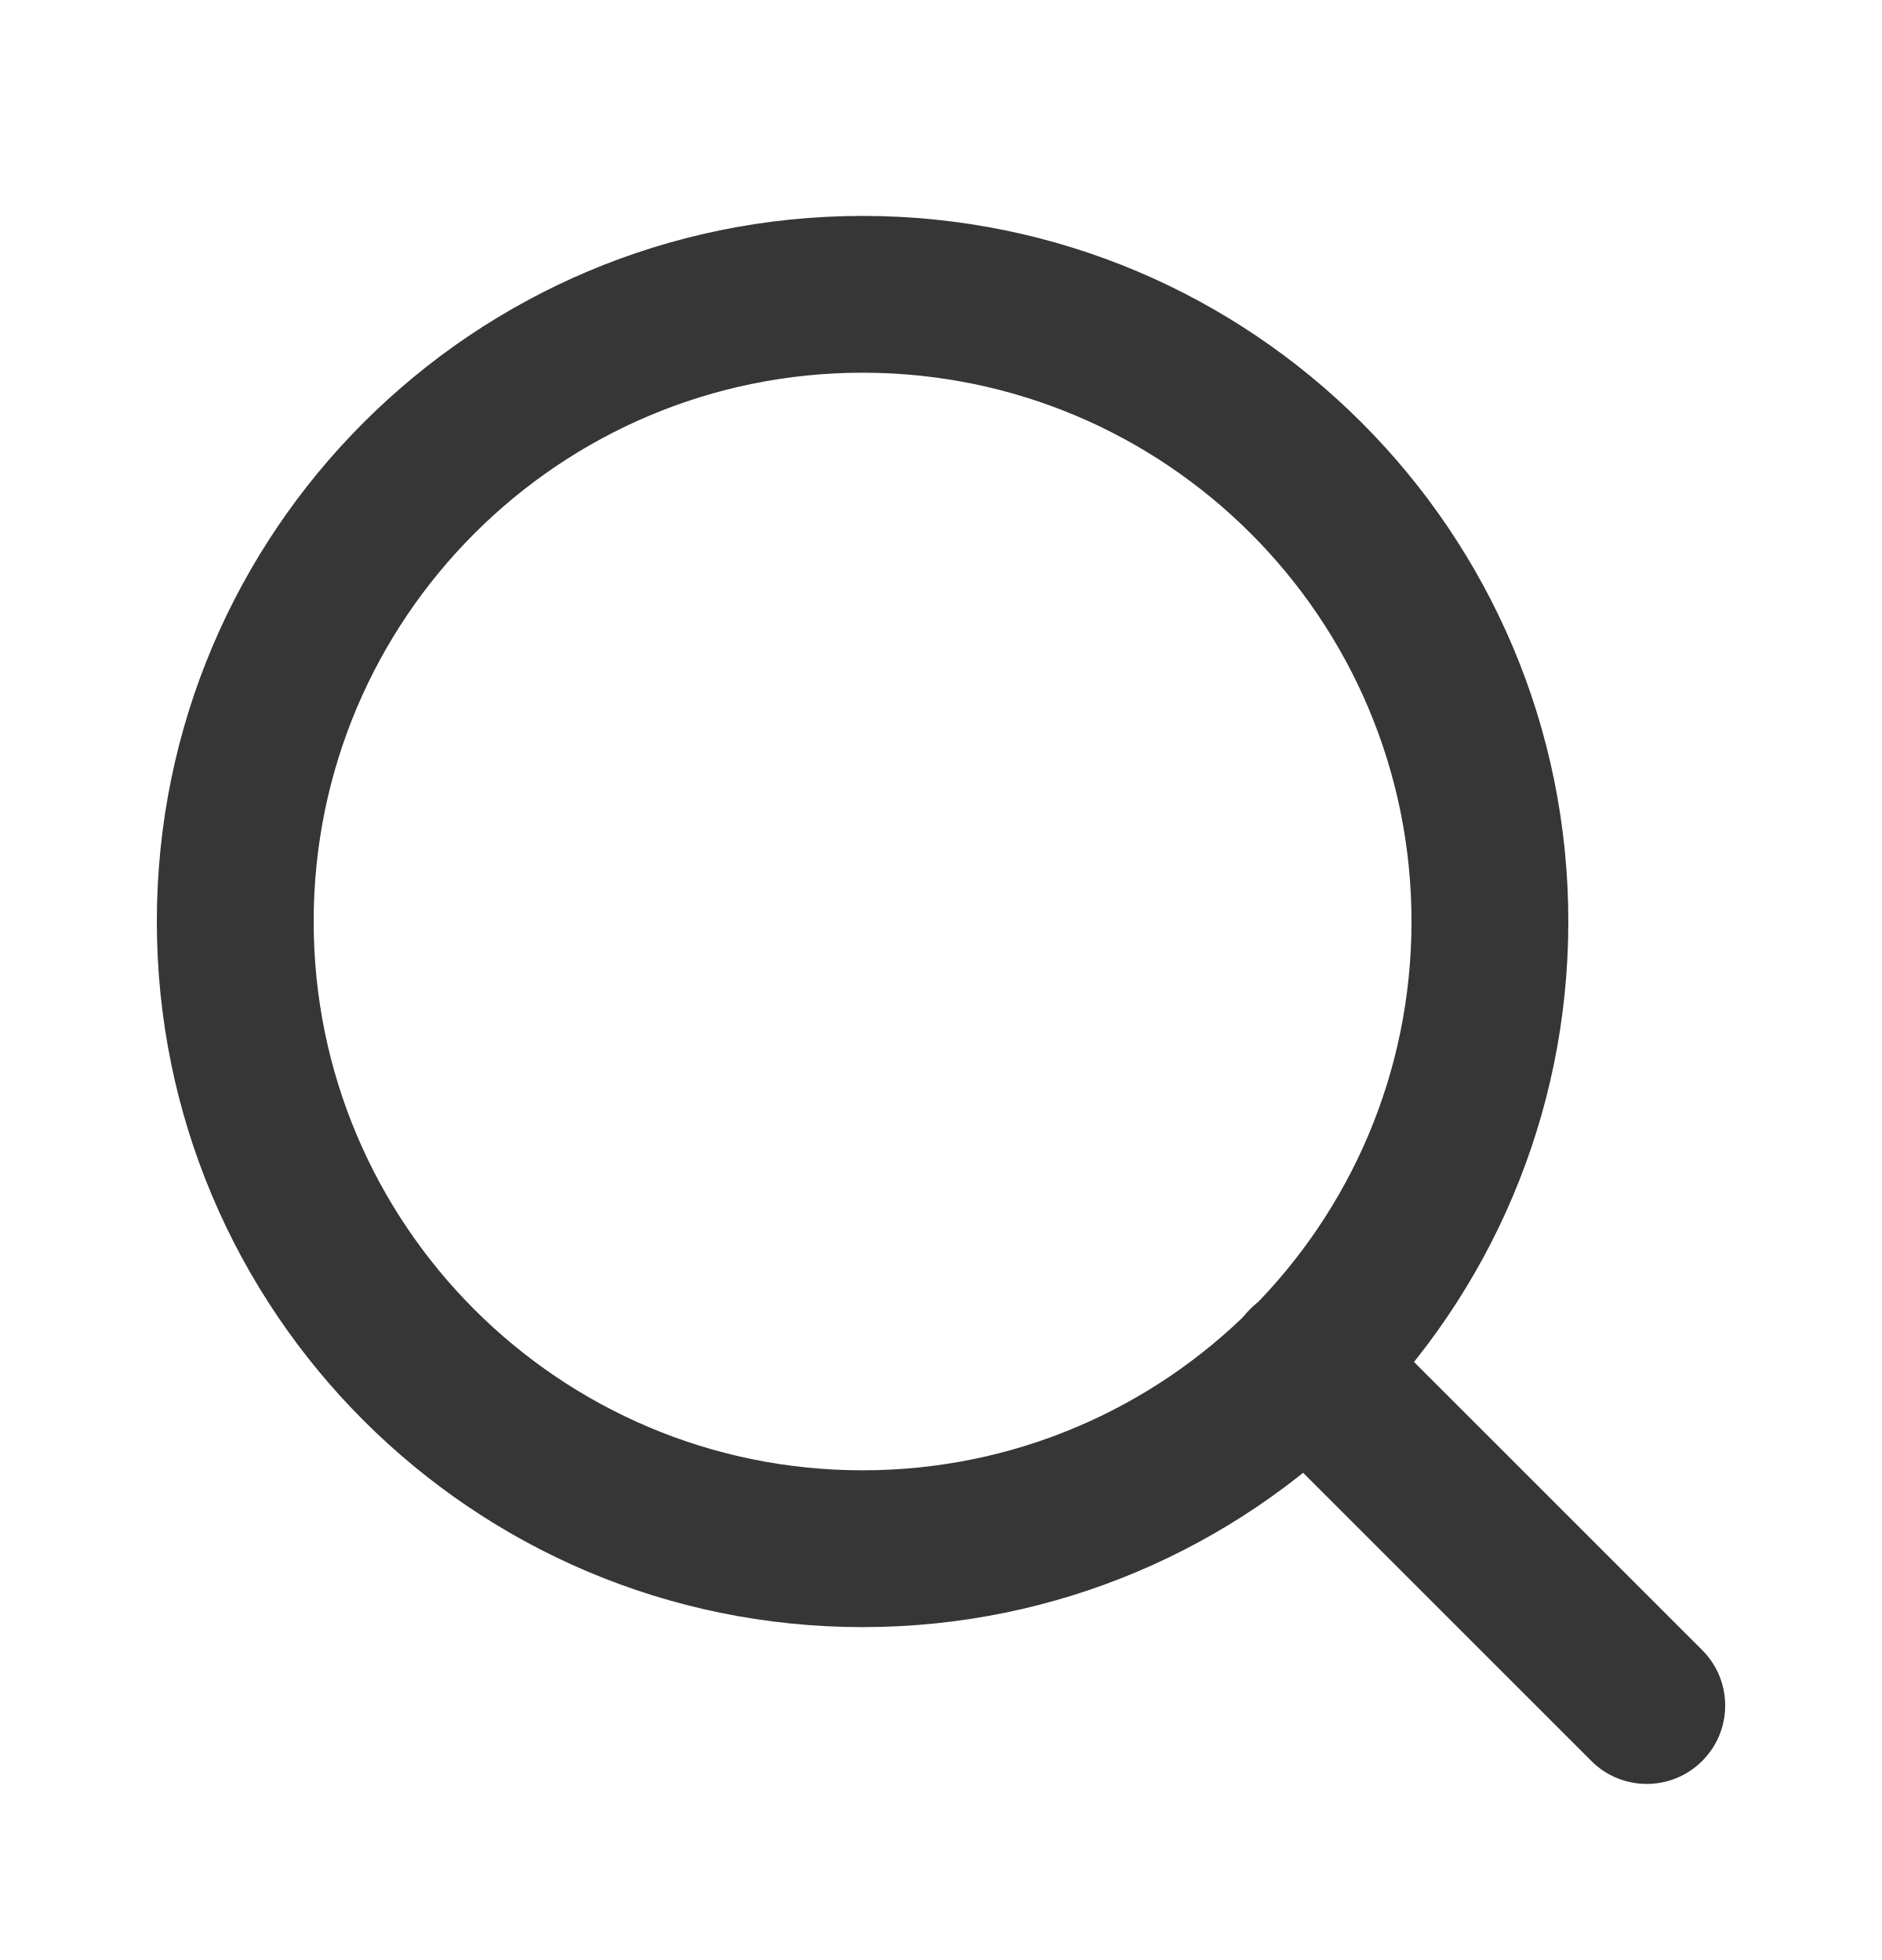
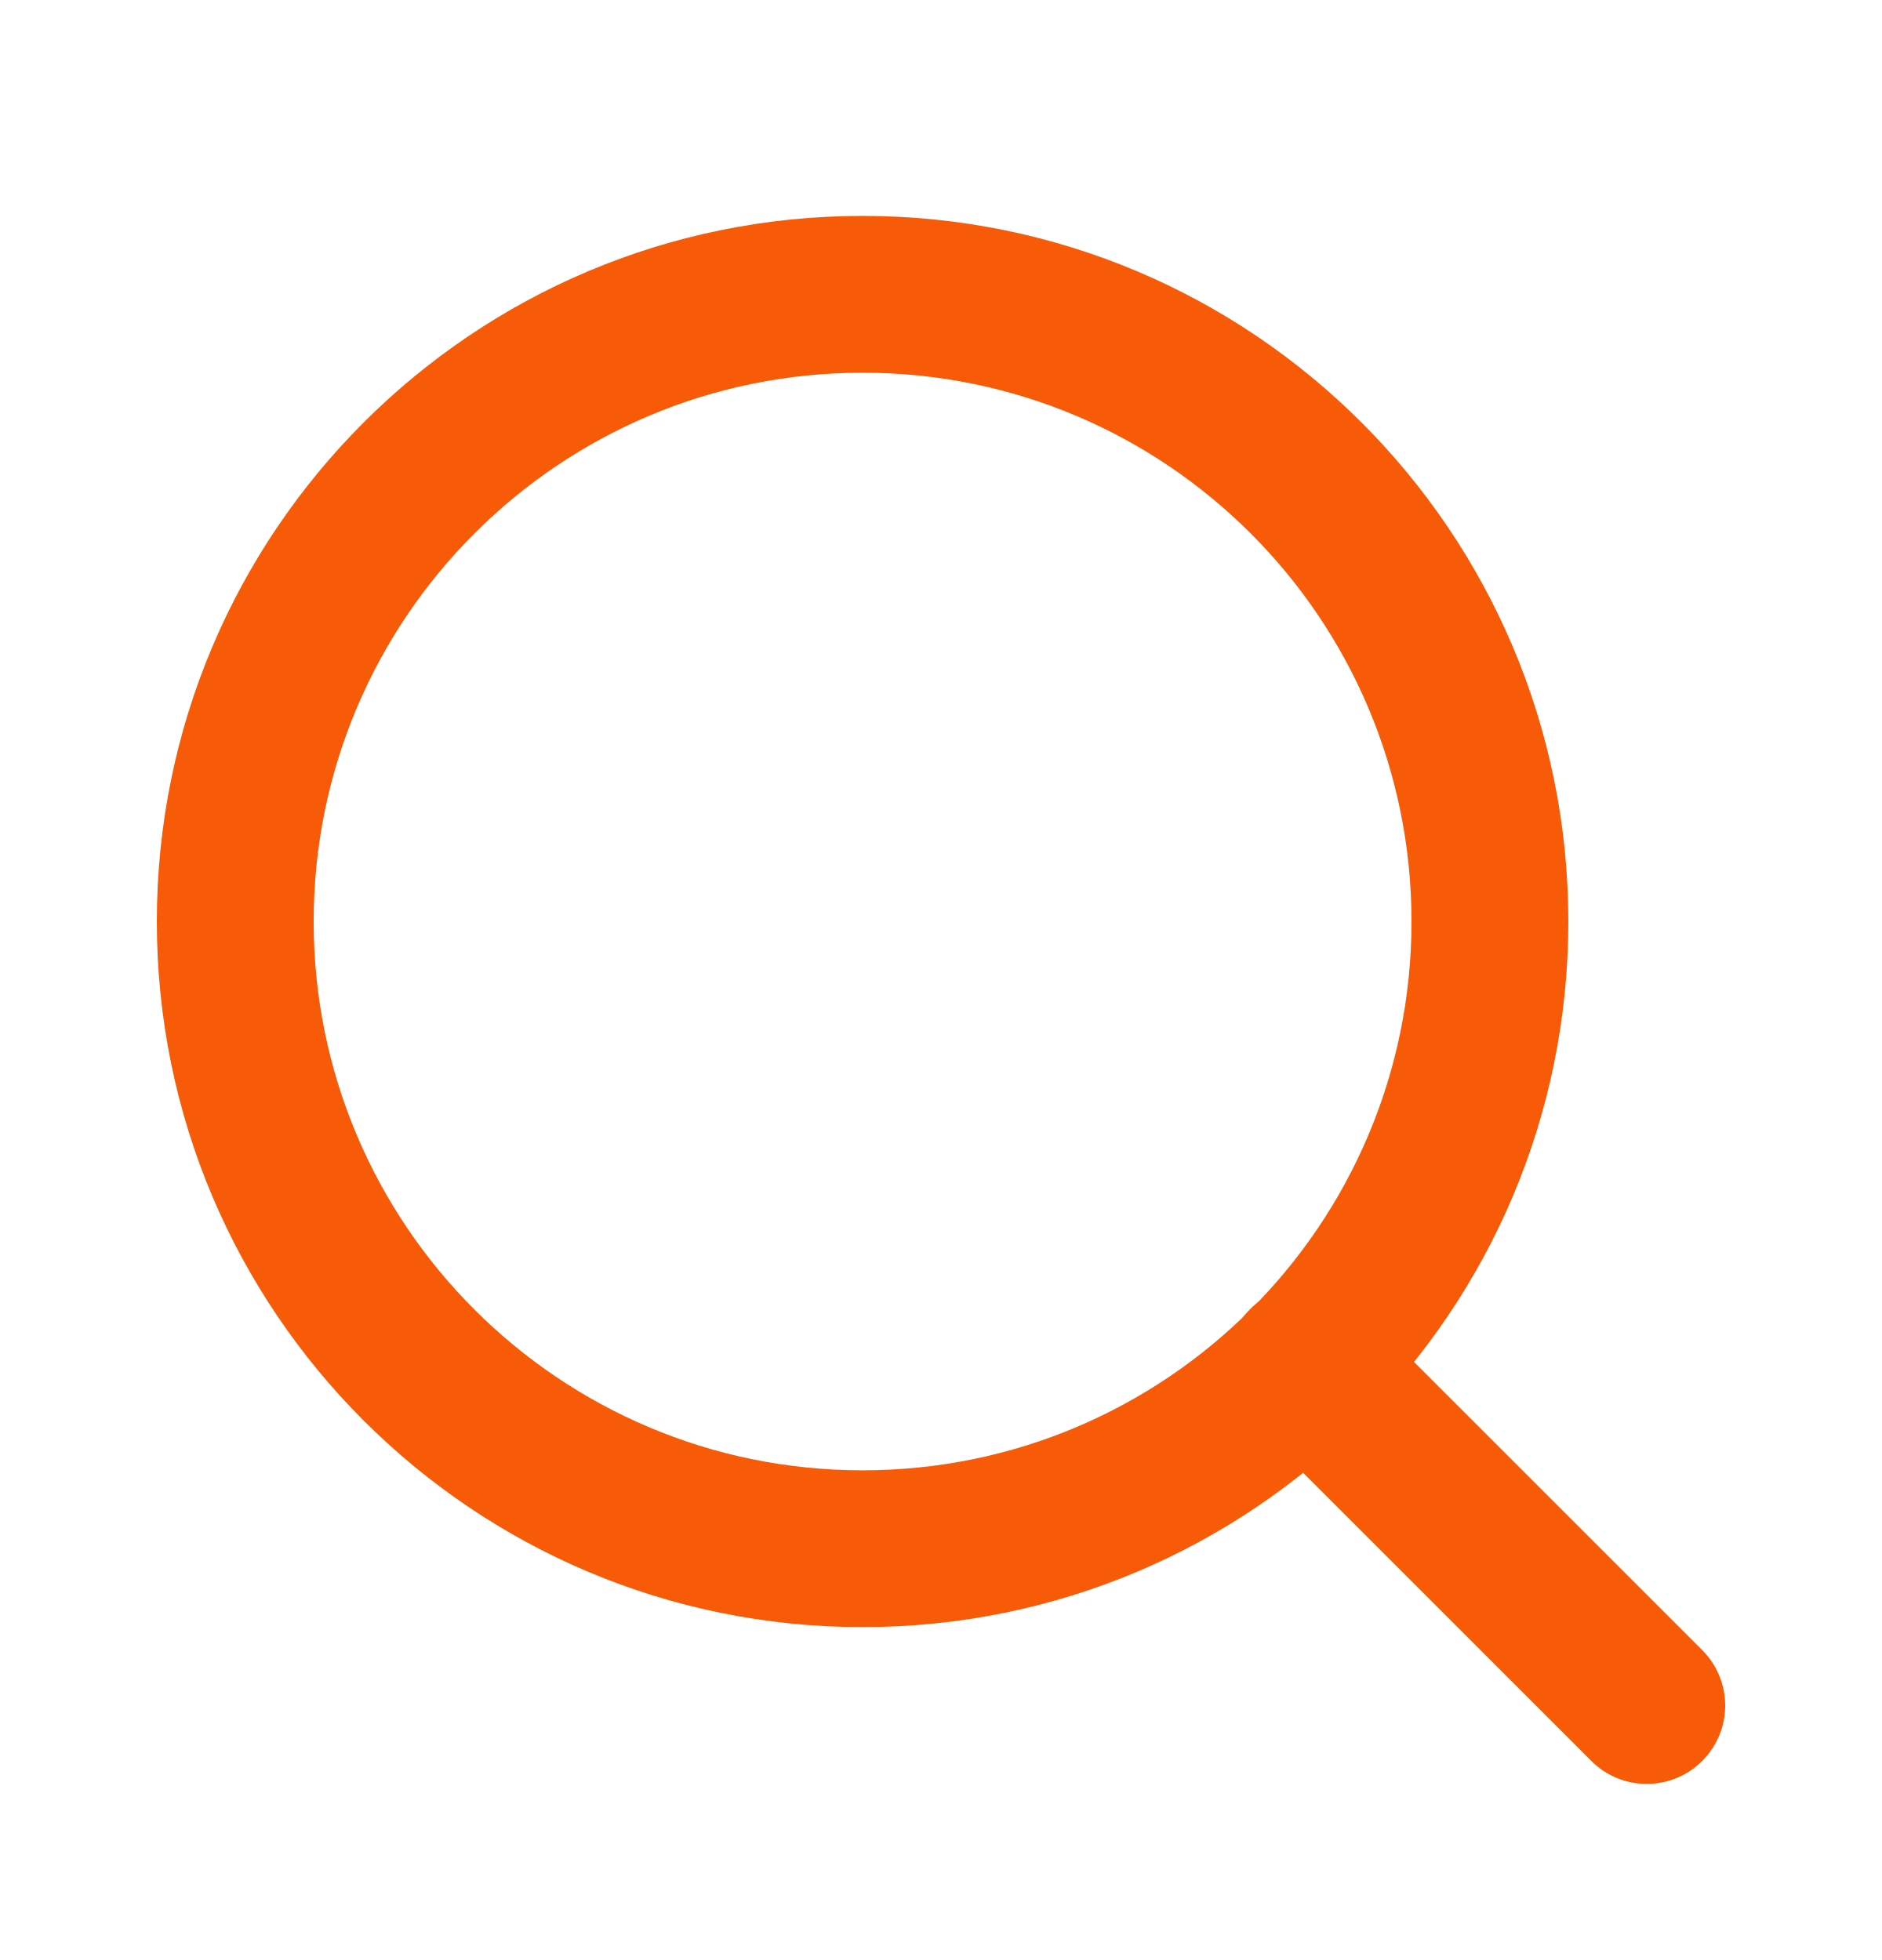
<svg xmlns="http://www.w3.org/2000/svg" width="24" height="25" viewBox="0 0 24 25" fill="none">
-   <path fill-rule="evenodd" clip-rule="evenodd" d="M11 4.754C7.134 4.754 4 7.888 4 11.754C4 15.62 7.134 18.754 11 18.754C14.866 18.754 18 15.62 18 11.754C18 7.888 14.866 4.754 11 4.754ZM2 11.754C2 6.784 6.029 2.754 11 2.754C15.971 2.754 20 6.784 20 11.754C20 16.725 15.971 20.754 11 20.754C6.029 20.754 2 16.725 2 11.754Z" fill="#363636" />
-   <path fill-rule="evenodd" clip-rule="evenodd" d="M15.943 16.697C16.333 16.306 16.967 16.306 17.357 16.697L21.707 21.047C22.098 21.438 22.098 22.071 21.707 22.461C21.317 22.852 20.683 22.852 20.293 22.461L15.943 18.111C15.552 17.721 15.552 17.087 15.943 16.697Z" fill="#363636" />
+   <path fill-rule="evenodd" clip-rule="evenodd" d="M11 4.754C7.134 4.754 4 7.888 4 11.754C4 15.62 7.134 18.754 11 18.754C14.866 18.754 18 15.62 18 11.754C18 7.888 14.866 4.754 11 4.754ZM2 11.754C2 6.784 6.029 2.754 11 2.754C15.971 2.754 20 6.784 20 11.754C20 16.725 15.971 20.754 11 20.754C6.029 20.754 2 16.725 2 11.754Z" fill="#f85b08" />
+   <path fill-rule="evenodd" clip-rule="evenodd" d="M15.943 16.697C16.333 16.306 16.967 16.306 17.357 16.697L21.707 21.047C22.098 21.438 22.098 22.071 21.707 22.461C21.317 22.852 20.683 22.852 20.293 22.461L15.943 18.111C15.552 17.721 15.552 17.087 15.943 16.697Z" fill="#f85b08" />
</svg>
